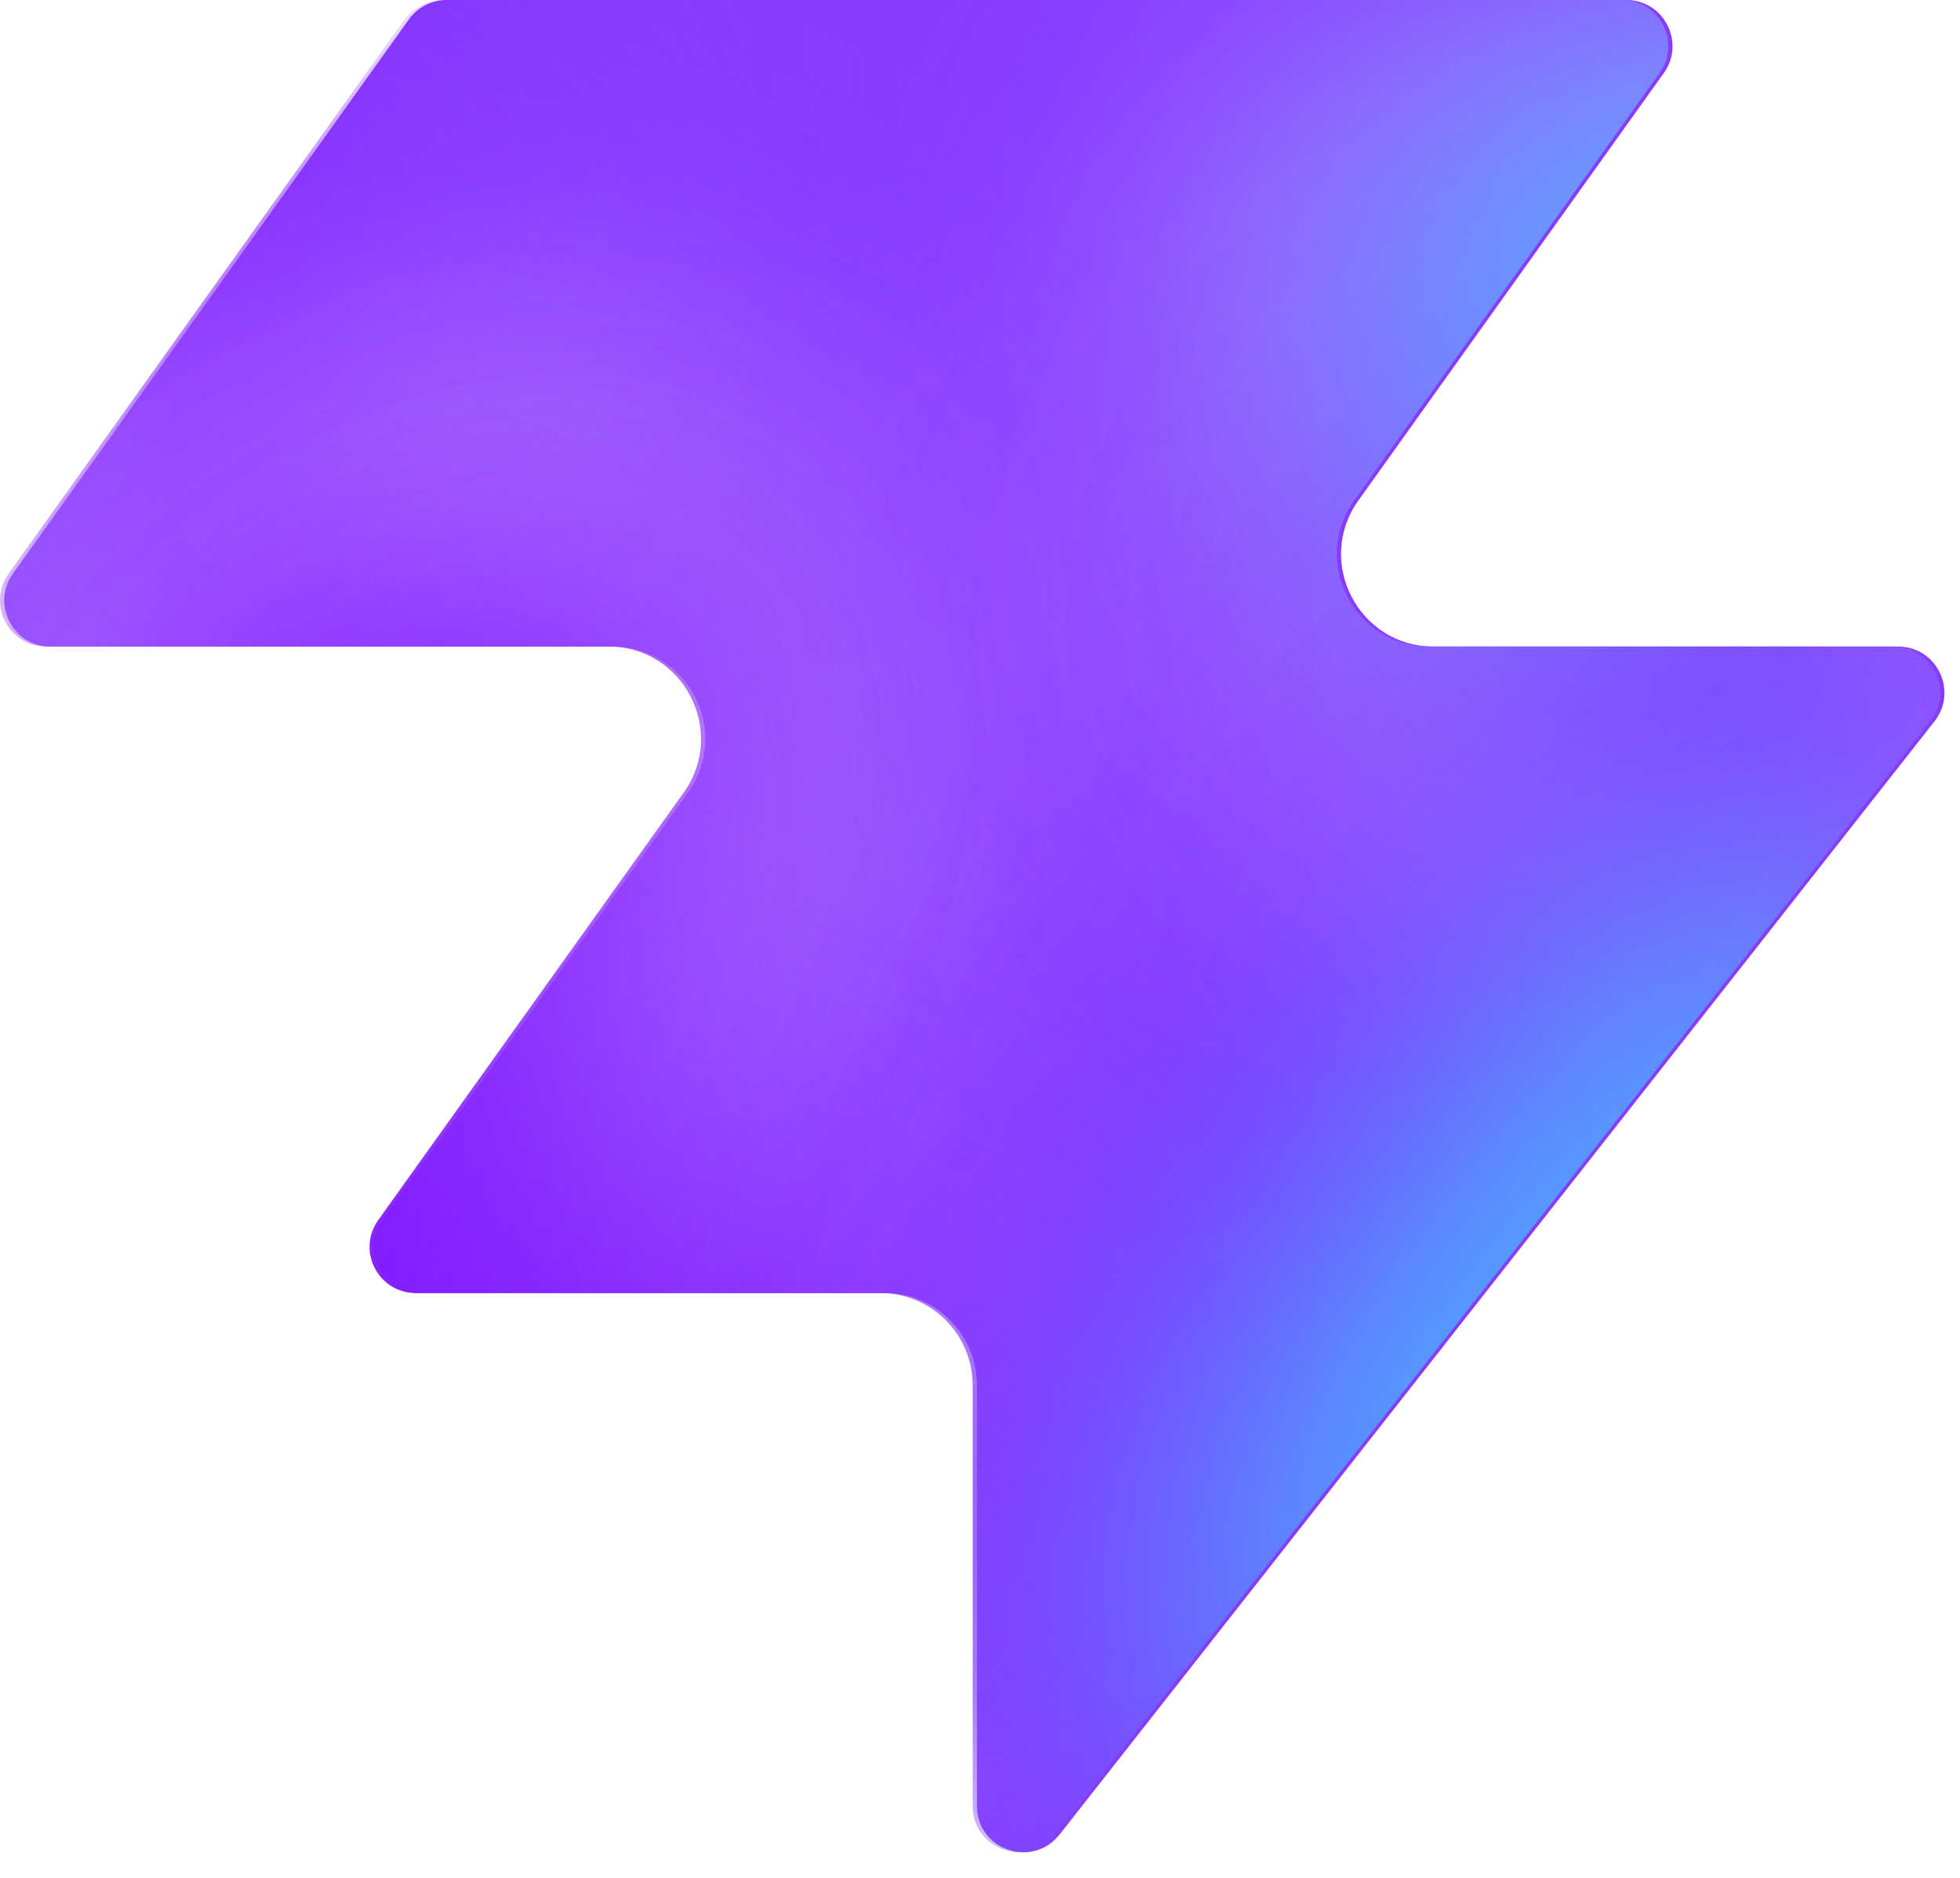
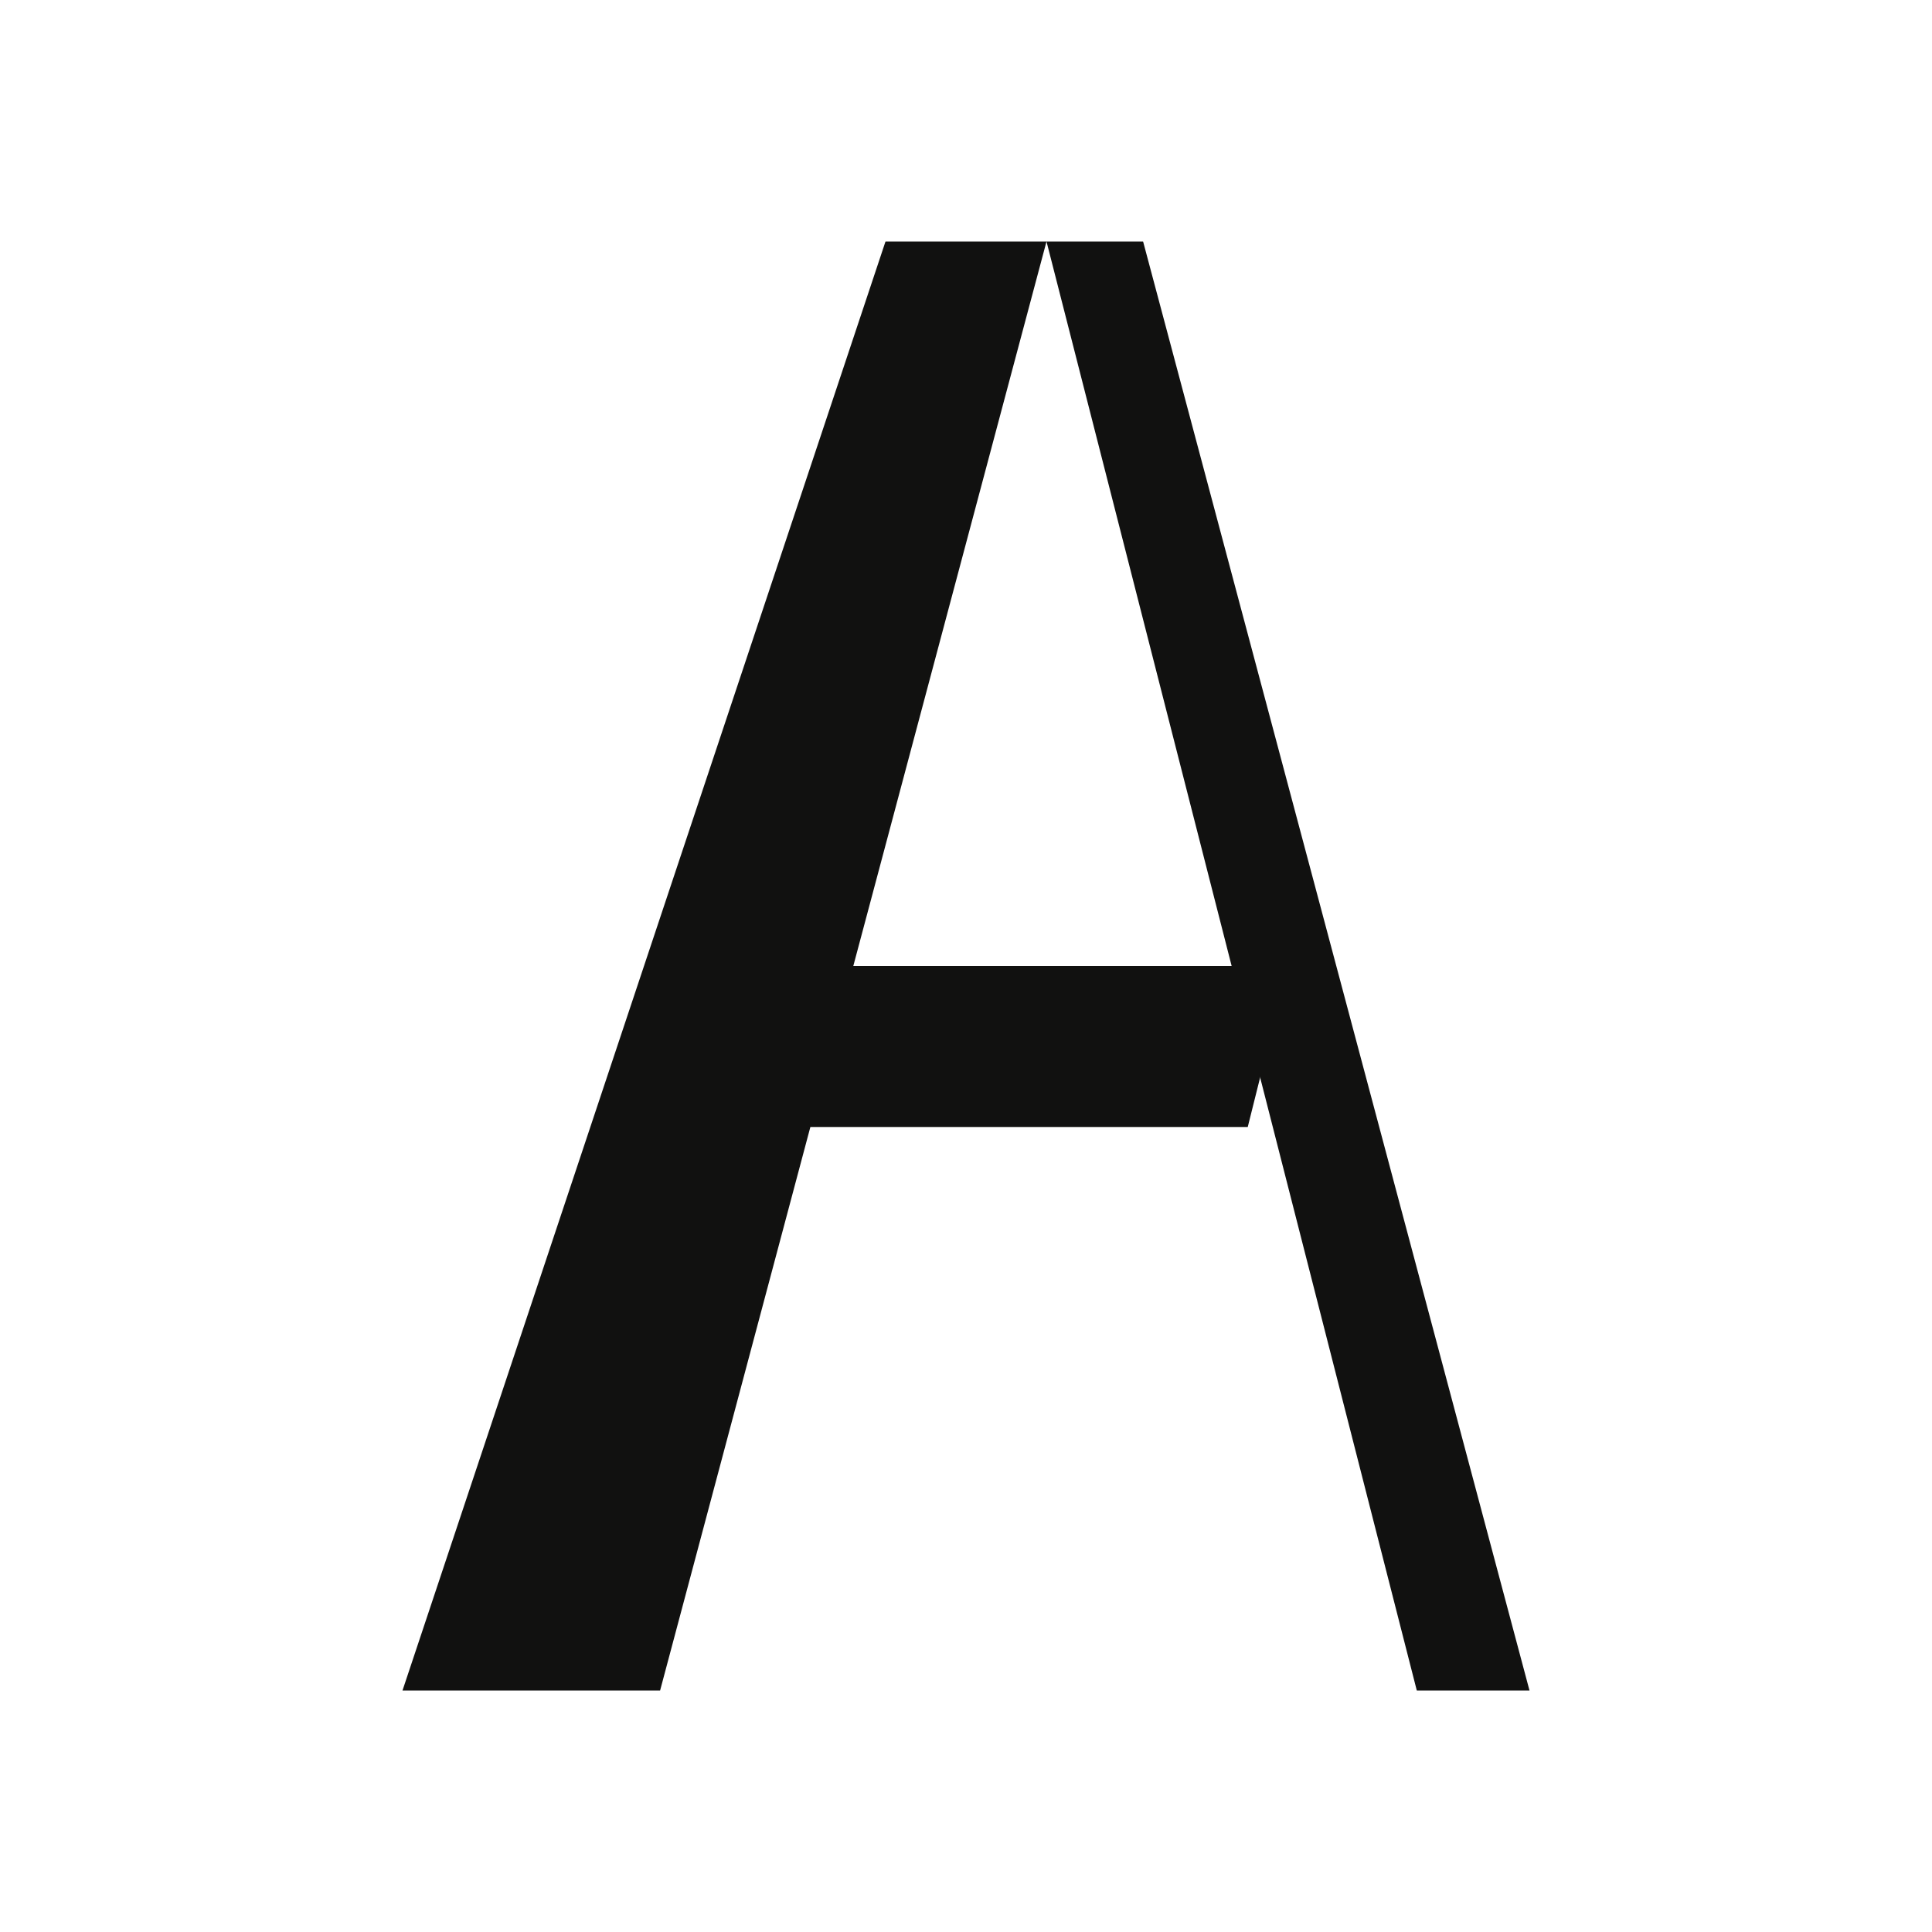
- <svg xmlns="http://www.w3.org/2000/svg" width="48" height="46" fill="none" viewBox="0 0 48 46">
-   <path fill="#863bff" d="M25.946 44.938c-.664.845-2.021.375-2.021-.698V33.937a2.26 2.26 0 0 0-2.262-2.262H10.287c-.92 0-1.456-1.04-.92-1.788l7.48-10.471c1.07-1.497 0-3.578-1.842-3.578H1.237c-.92 0-1.456-1.04-.92-1.788L10.013.474c.214-.297.556-.474.92-.474h28.894c.92 0 1.456 1.04.92 1.788l-7.48 10.471c-1.07 1.498 0 3.579 1.842 3.579h11.377c.943 0 1.473 1.088.89 1.83L25.947 44.94z" style="fill:#863bff;fill:color(display-p3 .525 .23 1);fill-opacity:1" />
-   <mask id="a" width="48" height="46" x="0" y="0" maskUnits="userSpaceOnUse" style="mask-type:alpha">
-     <path fill="#000" d="M25.842 44.938c-.664.844-2.021.375-2.021-.698V33.937a2.26 2.26 0 0 0-2.262-2.262H10.183c-.92 0-1.456-1.04-.92-1.788l7.48-10.471c1.07-1.498 0-3.579-1.842-3.579H1.133c-.92 0-1.456-1.04-.92-1.787L9.91.473c.214-.297.556-.474.92-.474h28.894c.92 0 1.456 1.04.92 1.788l-7.48 10.471c-1.07 1.498 0 3.578 1.842 3.578h11.377c.943 0 1.473 1.088.89 1.832L25.843 44.94z" style="fill:#000;fill-opacity:1" />
-   </mask>
-   <g mask="url(#a)">
-     <g filter="url(#b)">
-       <ellipse cx="5.508" cy="14.704" fill="#ede6ff" rx="5.508" ry="14.704" style="fill:#ede6ff;fill:color(display-p3 .927 .903 1);fill-opacity:1" transform="matrix(.00324 1 1 -.00324 -4.47 31.516)" />
-     </g>
-     <g filter="url(#c)">
-       <ellipse cx="10.399" cy="29.851" fill="#ede6ff" rx="10.399" ry="29.851" style="fill:#ede6ff;fill:color(display-p3 .927 .903 1);fill-opacity:1" transform="matrix(.00324 1 1 -.00324 -39.328 7.883)" />
-     </g>
-     <g filter="url(#d)">
-       <ellipse cx="5.508" cy="30.487" fill="#7e14ff" rx="5.508" ry="30.487" style="fill:#7e14ff;fill:color(display-p3 .492 .077 1);fill-opacity:1" transform="rotate(89.814 -25.913 -14.639)scale(1 -1)" />
-     </g>
-     <g filter="url(#e)">
-       <ellipse cx="5.508" cy="30.599" fill="#7e14ff" rx="5.508" ry="30.599" style="fill:#7e14ff;fill:color(display-p3 .492 .077 1);fill-opacity:1" transform="rotate(89.814 -32.644 -3.334)scale(1 -1)" />
-     </g>
-     <g filter="url(#f)">
-       <ellipse cx="5.508" cy="30.599" fill="#7e14ff" rx="5.508" ry="30.599" style="fill:#7e14ff;fill:color(display-p3 .492 .077 1);fill-opacity:1" transform="matrix(.00324 1 1 -.00324 -34.34 30.47)" />
-     </g>
-     <g filter="url(#g)">
-       <ellipse cx="14.072" cy="22.078" fill="#ede6ff" rx="14.072" ry="22.078" style="fill:#ede6ff;fill:color(display-p3 .927 .903 1);fill-opacity:1" transform="rotate(93.35 24.506 48.493)scale(-1 1)" />
-     </g>
-     <g filter="url(#h)">
-       <ellipse cx="3.47" cy="21.501" fill="#7e14ff" rx="3.47" ry="21.501" style="fill:#7e14ff;fill:color(display-p3 .492 .077 1);fill-opacity:1" transform="rotate(89.009 28.708 47.59)scale(-1 1)" />
-     </g>
-     <g filter="url(#i)">
-       <ellipse cx="3.47" cy="21.501" fill="#7e14ff" rx="3.47" ry="21.501" style="fill:#7e14ff;fill:color(display-p3 .492 .077 1);fill-opacity:1" transform="rotate(89.009 28.708 47.59)scale(-1 1)" />
-     </g>
-     <g filter="url(#j)">
-       <ellipse cx=".387" cy="8.972" fill="#7e14ff" rx="4.407" ry="29.108" style="fill:#7e14ff;fill:color(display-p3 .492 .077 1);fill-opacity:1" transform="rotate(39.51 .387 8.972)" />
-     </g>
-     <g filter="url(#k)">
-       <ellipse cx="47.523" cy="-6.092" fill="#7e14ff" rx="4.407" ry="29.108" style="fill:#7e14ff;fill:color(display-p3 .492 .077 1);fill-opacity:1" transform="rotate(37.892 47.523 -6.092)" />
-     </g>
-     <g filter="url(#l)">
-       <ellipse cx="41.412" cy="6.333" fill="#47bfff" rx="5.971" ry="9.665" style="fill:#47bfff;fill:color(display-p3 .28 .748 1);fill-opacity:1" transform="rotate(37.892 41.412 6.333)" />
-     </g>
-     <g filter="url(#m)">
-       <ellipse cx="-1.879" cy="38.332" fill="#7e14ff" rx="4.407" ry="29.108" style="fill:#7e14ff;fill:color(display-p3 .492 .077 1);fill-opacity:1" transform="rotate(37.892 -1.88 38.332)" />
-     </g>
-     <g filter="url(#n)">
-       <ellipse cx="-1.879" cy="38.332" fill="#7e14ff" rx="4.407" ry="29.108" style="fill:#7e14ff;fill:color(display-p3 .492 .077 1);fill-opacity:1" transform="rotate(37.892 -1.88 38.332)" />
-     </g>
-     <g filter="url(#o)">
-       <ellipse cx="35.651" cy="29.907" fill="#7e14ff" rx="4.407" ry="29.108" style="fill:#7e14ff;fill:color(display-p3 .492 .077 1);fill-opacity:1" transform="rotate(37.892 35.651 29.907)" />
-     </g>
-     <g filter="url(#p)">
-       <ellipse cx="38.418" cy="32.4" fill="#47bfff" rx="5.971" ry="15.297" style="fill:#47bfff;fill:color(display-p3 .28 .748 1);fill-opacity:1" transform="rotate(37.892 38.418 32.4)" />
-     </g>
-   </g>
-   <defs>
-     <filter id="b" width="60.045" height="41.654" x="-19.77" y="16.149" color-interpolation-filters="sRGB" filterUnits="userSpaceOnUse">
-       <feFlood flood-opacity="0" result="BackgroundImageFix" />
-       <feBlend in="SourceGraphic" in2="BackgroundImageFix" result="shape" />
-       <feGaussianBlur result="effect1_foregroundBlur_2002_17158" stdDeviation="7.659" />
-     </filter>
-     <filter id="c" width="90.34" height="51.437" x="-54.613" y="-7.533" color-interpolation-filters="sRGB" filterUnits="userSpaceOnUse">
-       <feFlood flood-opacity="0" result="BackgroundImageFix" />
-       <feBlend in="SourceGraphic" in2="BackgroundImageFix" result="shape" />
-       <feGaussianBlur result="effect1_foregroundBlur_2002_17158" stdDeviation="7.659" />
-     </filter>
-     <filter id="d" width="79.355" height="29.4" x="-49.64" y="2.03" color-interpolation-filters="sRGB" filterUnits="userSpaceOnUse">
-       <feFlood flood-opacity="0" result="BackgroundImageFix" />
-       <feBlend in="SourceGraphic" in2="BackgroundImageFix" result="shape" />
-       <feGaussianBlur result="effect1_foregroundBlur_2002_17158" stdDeviation="4.596" />
-     </filter>
-     <filter id="e" width="79.579" height="29.4" x="-45.045" y="20.029" color-interpolation-filters="sRGB" filterUnits="userSpaceOnUse">
-       <feFlood flood-opacity="0" result="BackgroundImageFix" />
-       <feBlend in="SourceGraphic" in2="BackgroundImageFix" result="shape" />
-       <feGaussianBlur result="effect1_foregroundBlur_2002_17158" stdDeviation="4.596" />
-     </filter>
-     <filter id="f" width="79.579" height="29.4" x="-43.513" y="21.178" color-interpolation-filters="sRGB" filterUnits="userSpaceOnUse">
-       <feFlood flood-opacity="0" result="BackgroundImageFix" />
-       <feBlend in="SourceGraphic" in2="BackgroundImageFix" result="shape" />
-       <feGaussianBlur result="effect1_foregroundBlur_2002_17158" stdDeviation="4.596" />
-     </filter>
-     <filter id="g" width="74.749" height="58.852" x="15.756" y="-17.901" color-interpolation-filters="sRGB" filterUnits="userSpaceOnUse">
-       <feFlood flood-opacity="0" result="BackgroundImageFix" />
-       <feBlend in="SourceGraphic" in2="BackgroundImageFix" result="shape" />
-       <feGaussianBlur result="effect1_foregroundBlur_2002_17158" stdDeviation="7.659" />
-     </filter>
-     <filter id="h" width="61.377" height="25.362" x="23.548" y="2.284" color-interpolation-filters="sRGB" filterUnits="userSpaceOnUse">
-       <feFlood flood-opacity="0" result="BackgroundImageFix" />
-       <feBlend in="SourceGraphic" in2="BackgroundImageFix" result="shape" />
-       <feGaussianBlur result="effect1_foregroundBlur_2002_17158" stdDeviation="4.596" />
-     </filter>
-     <filter id="i" width="61.377" height="25.362" x="23.548" y="2.284" color-interpolation-filters="sRGB" filterUnits="userSpaceOnUse">
-       <feFlood flood-opacity="0" result="BackgroundImageFix" />
-       <feBlend in="SourceGraphic" in2="BackgroundImageFix" result="shape" />
-       <feGaussianBlur result="effect1_foregroundBlur_2002_17158" stdDeviation="4.596" />
-     </filter>
-     <filter id="j" width="56.045" height="63.649" x="-27.636" y="-22.853" color-interpolation-filters="sRGB" filterUnits="userSpaceOnUse">
-       <feFlood flood-opacity="0" result="BackgroundImageFix" />
-       <feBlend in="SourceGraphic" in2="BackgroundImageFix" result="shape" />
-       <feGaussianBlur result="effect1_foregroundBlur_2002_17158" stdDeviation="4.596" />
-     </filter>
-     <filter id="k" width="54.814" height="64.646" x="20.116" y="-38.415" color-interpolation-filters="sRGB" filterUnits="userSpaceOnUse">
-       <feFlood flood-opacity="0" result="BackgroundImageFix" />
-       <feBlend in="SourceGraphic" in2="BackgroundImageFix" result="shape" />
-       <feGaussianBlur result="effect1_foregroundBlur_2002_17158" stdDeviation="4.596" />
-     </filter>
-     <filter id="l" width="33.541" height="35.313" x="24.641" y="-11.323" color-interpolation-filters="sRGB" filterUnits="userSpaceOnUse">
-       <feFlood flood-opacity="0" result="BackgroundImageFix" />
-       <feBlend in="SourceGraphic" in2="BackgroundImageFix" result="shape" />
-       <feGaussianBlur result="effect1_foregroundBlur_2002_17158" stdDeviation="4.596" />
-     </filter>
-     <filter id="m" width="54.814" height="64.646" x="-29.286" y="6.009" color-interpolation-filters="sRGB" filterUnits="userSpaceOnUse">
-       <feFlood flood-opacity="0" result="BackgroundImageFix" />
-       <feBlend in="SourceGraphic" in2="BackgroundImageFix" result="shape" />
-       <feGaussianBlur result="effect1_foregroundBlur_2002_17158" stdDeviation="4.596" />
-     </filter>
-     <filter id="n" width="54.814" height="64.646" x="-29.286" y="6.009" color-interpolation-filters="sRGB" filterUnits="userSpaceOnUse">
-       <feFlood flood-opacity="0" result="BackgroundImageFix" />
-       <feBlend in="SourceGraphic" in2="BackgroundImageFix" result="shape" />
-       <feGaussianBlur result="effect1_foregroundBlur_2002_17158" stdDeviation="4.596" />
-     </filter>
-     <filter id="o" width="54.814" height="64.646" x="8.244" y="-2.416" color-interpolation-filters="sRGB" filterUnits="userSpaceOnUse">
-       <feFlood flood-opacity="0" result="BackgroundImageFix" />
-       <feBlend in="SourceGraphic" in2="BackgroundImageFix" result="shape" />
-       <feGaussianBlur result="effect1_foregroundBlur_2002_17158" stdDeviation="4.596" />
-     </filter>
-     <filter id="p" width="39.409" height="43.623" x="18.713" y="10.588" color-interpolation-filters="sRGB" filterUnits="userSpaceOnUse">
-       <feFlood flood-opacity="0" result="BackgroundImageFix" />
-       <feBlend in="SourceGraphic" in2="BackgroundImageFix" result="shape" />
-       <feGaussianBlur result="effect1_foregroundBlur_2002_17158" stdDeviation="4.596" />
-     </filter>
-   </defs>
+ <svg xmlns="http://www.w3.org/2000/svg" viewBox="0 0 24 24">
+   <style>
+     path { fill: #111110; }
+     @media (prefers-color-scheme: dark) { path { fill: #e8e8e6; } }
+   </style>
+   <path d="M11 3 L13 3 L8.2 21 L5 21 Z" />
+   <path d="M13 3 L14.2 3 L19 21 L17.6 21 Z" />
+   <path d="M8.6 12 L16 12 L15.5 14 L8.1 14 Z" />
</svg>
